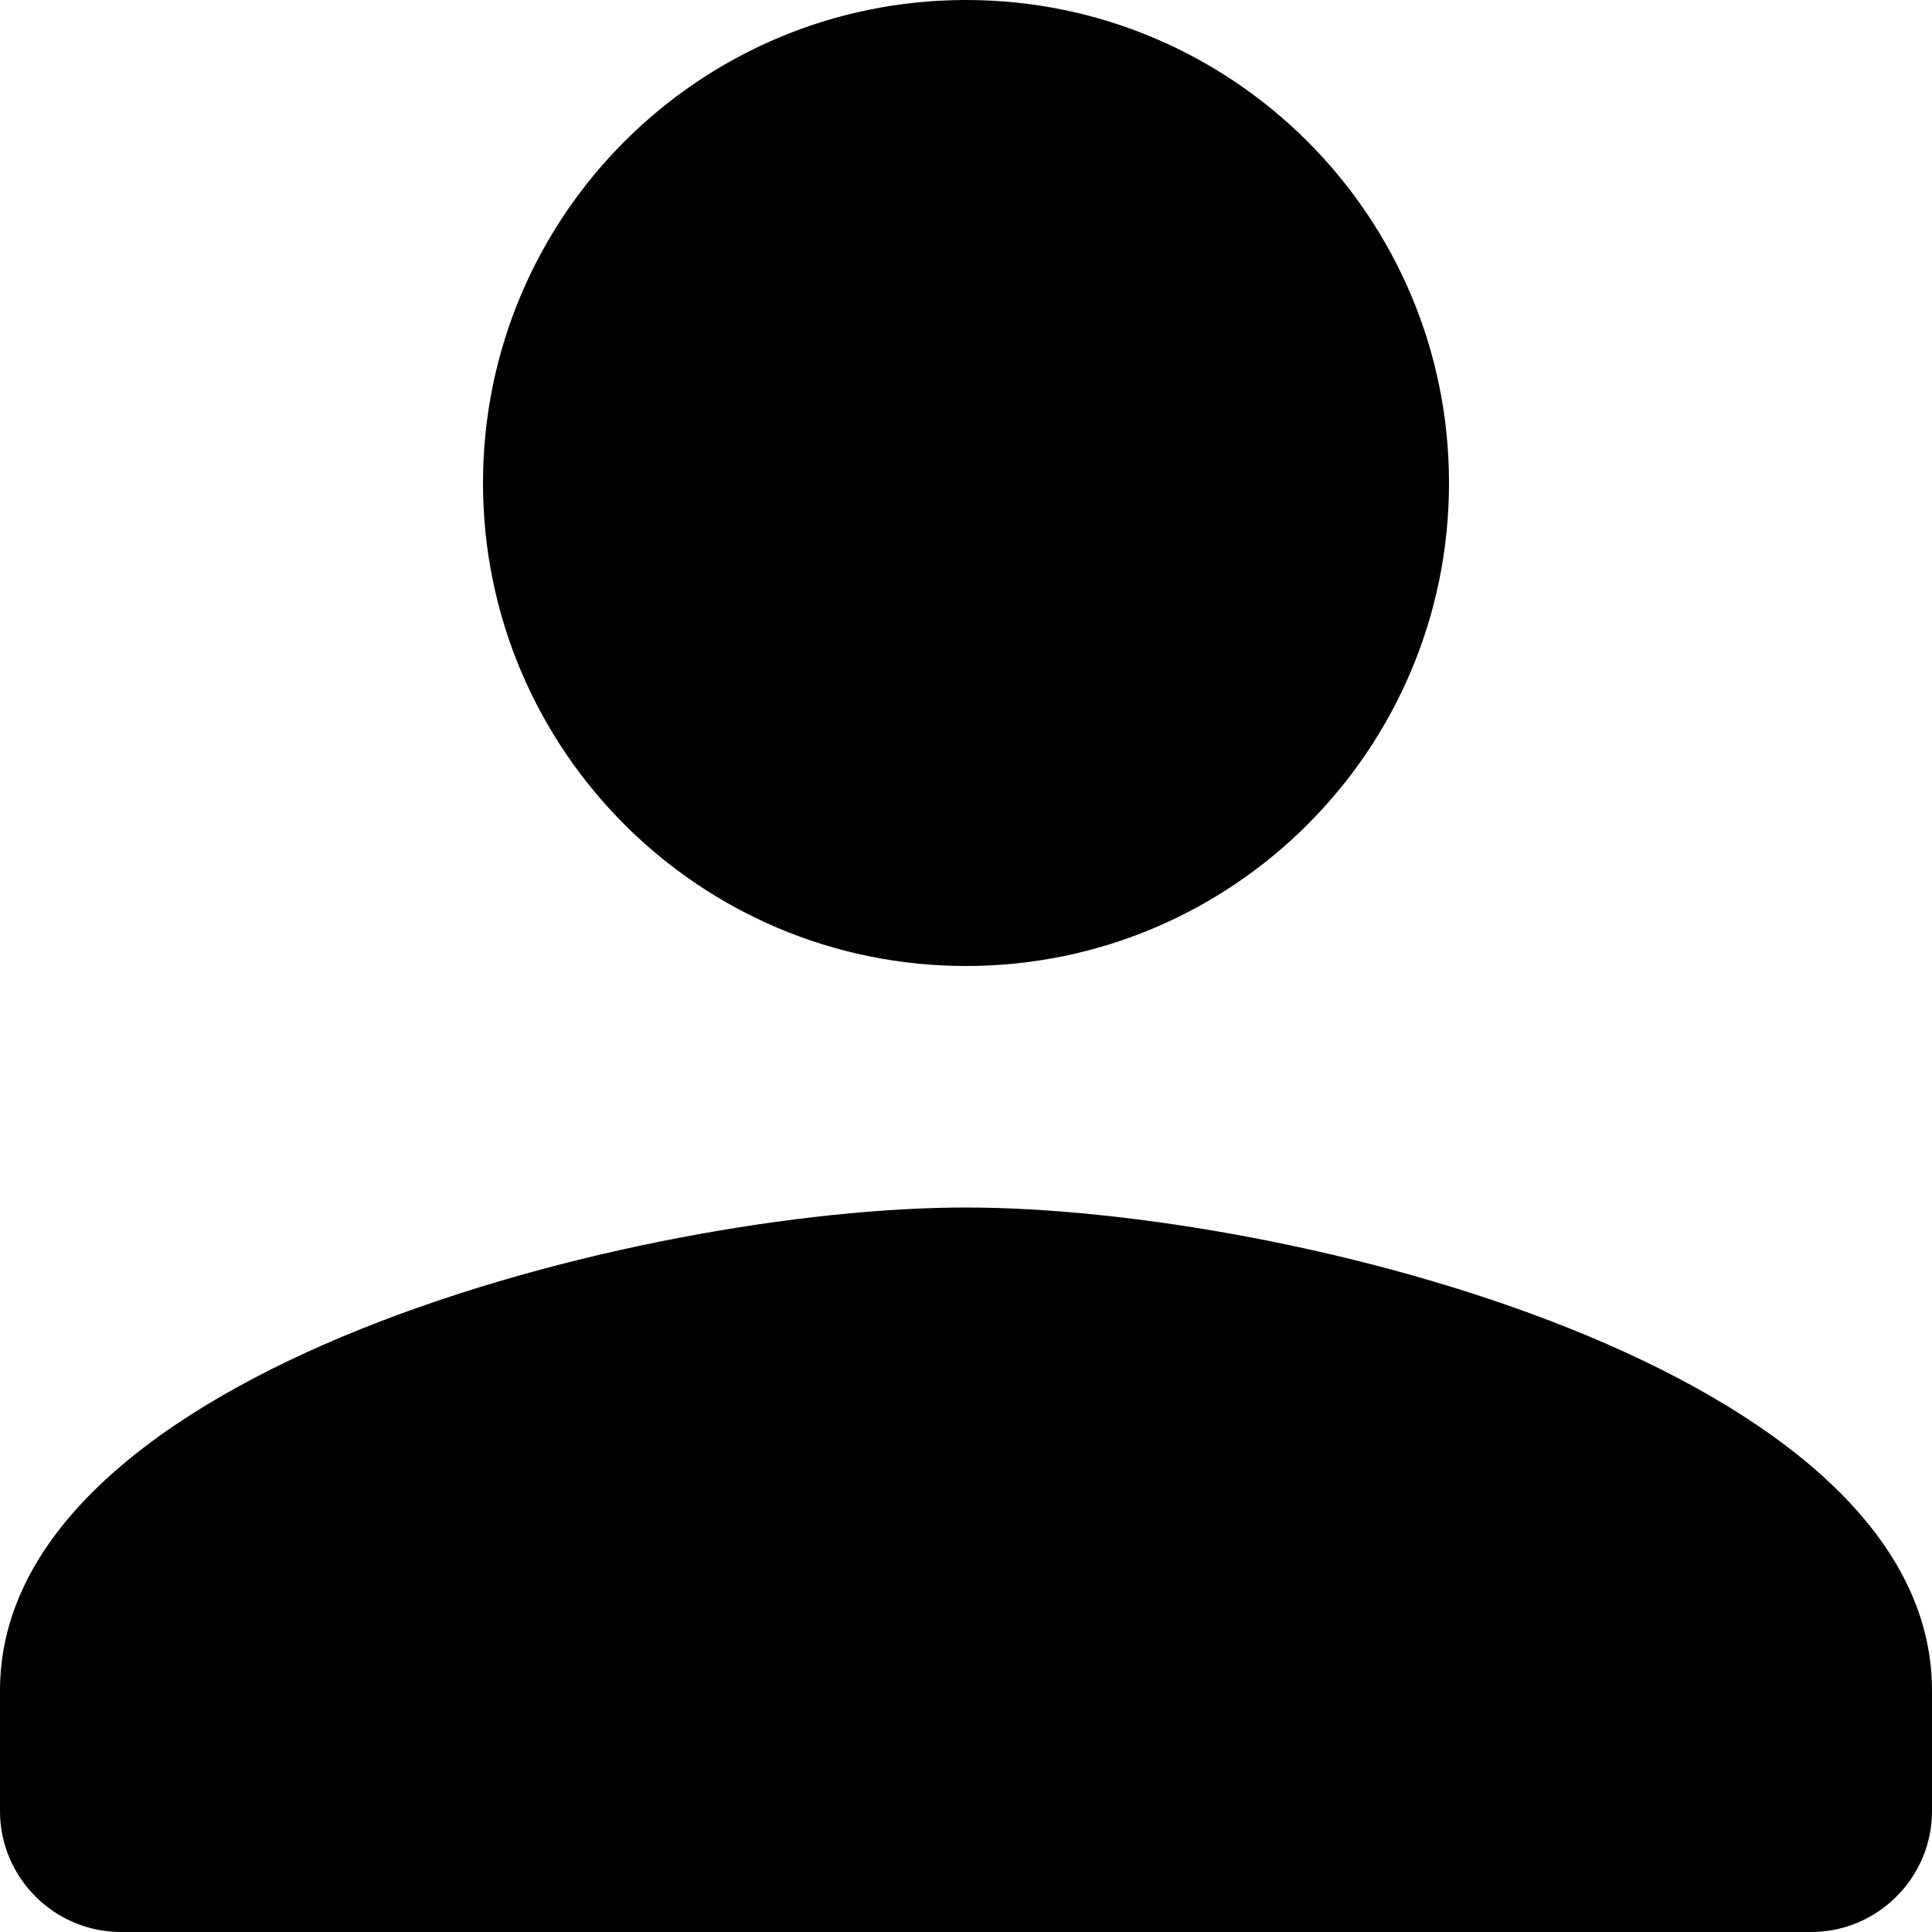
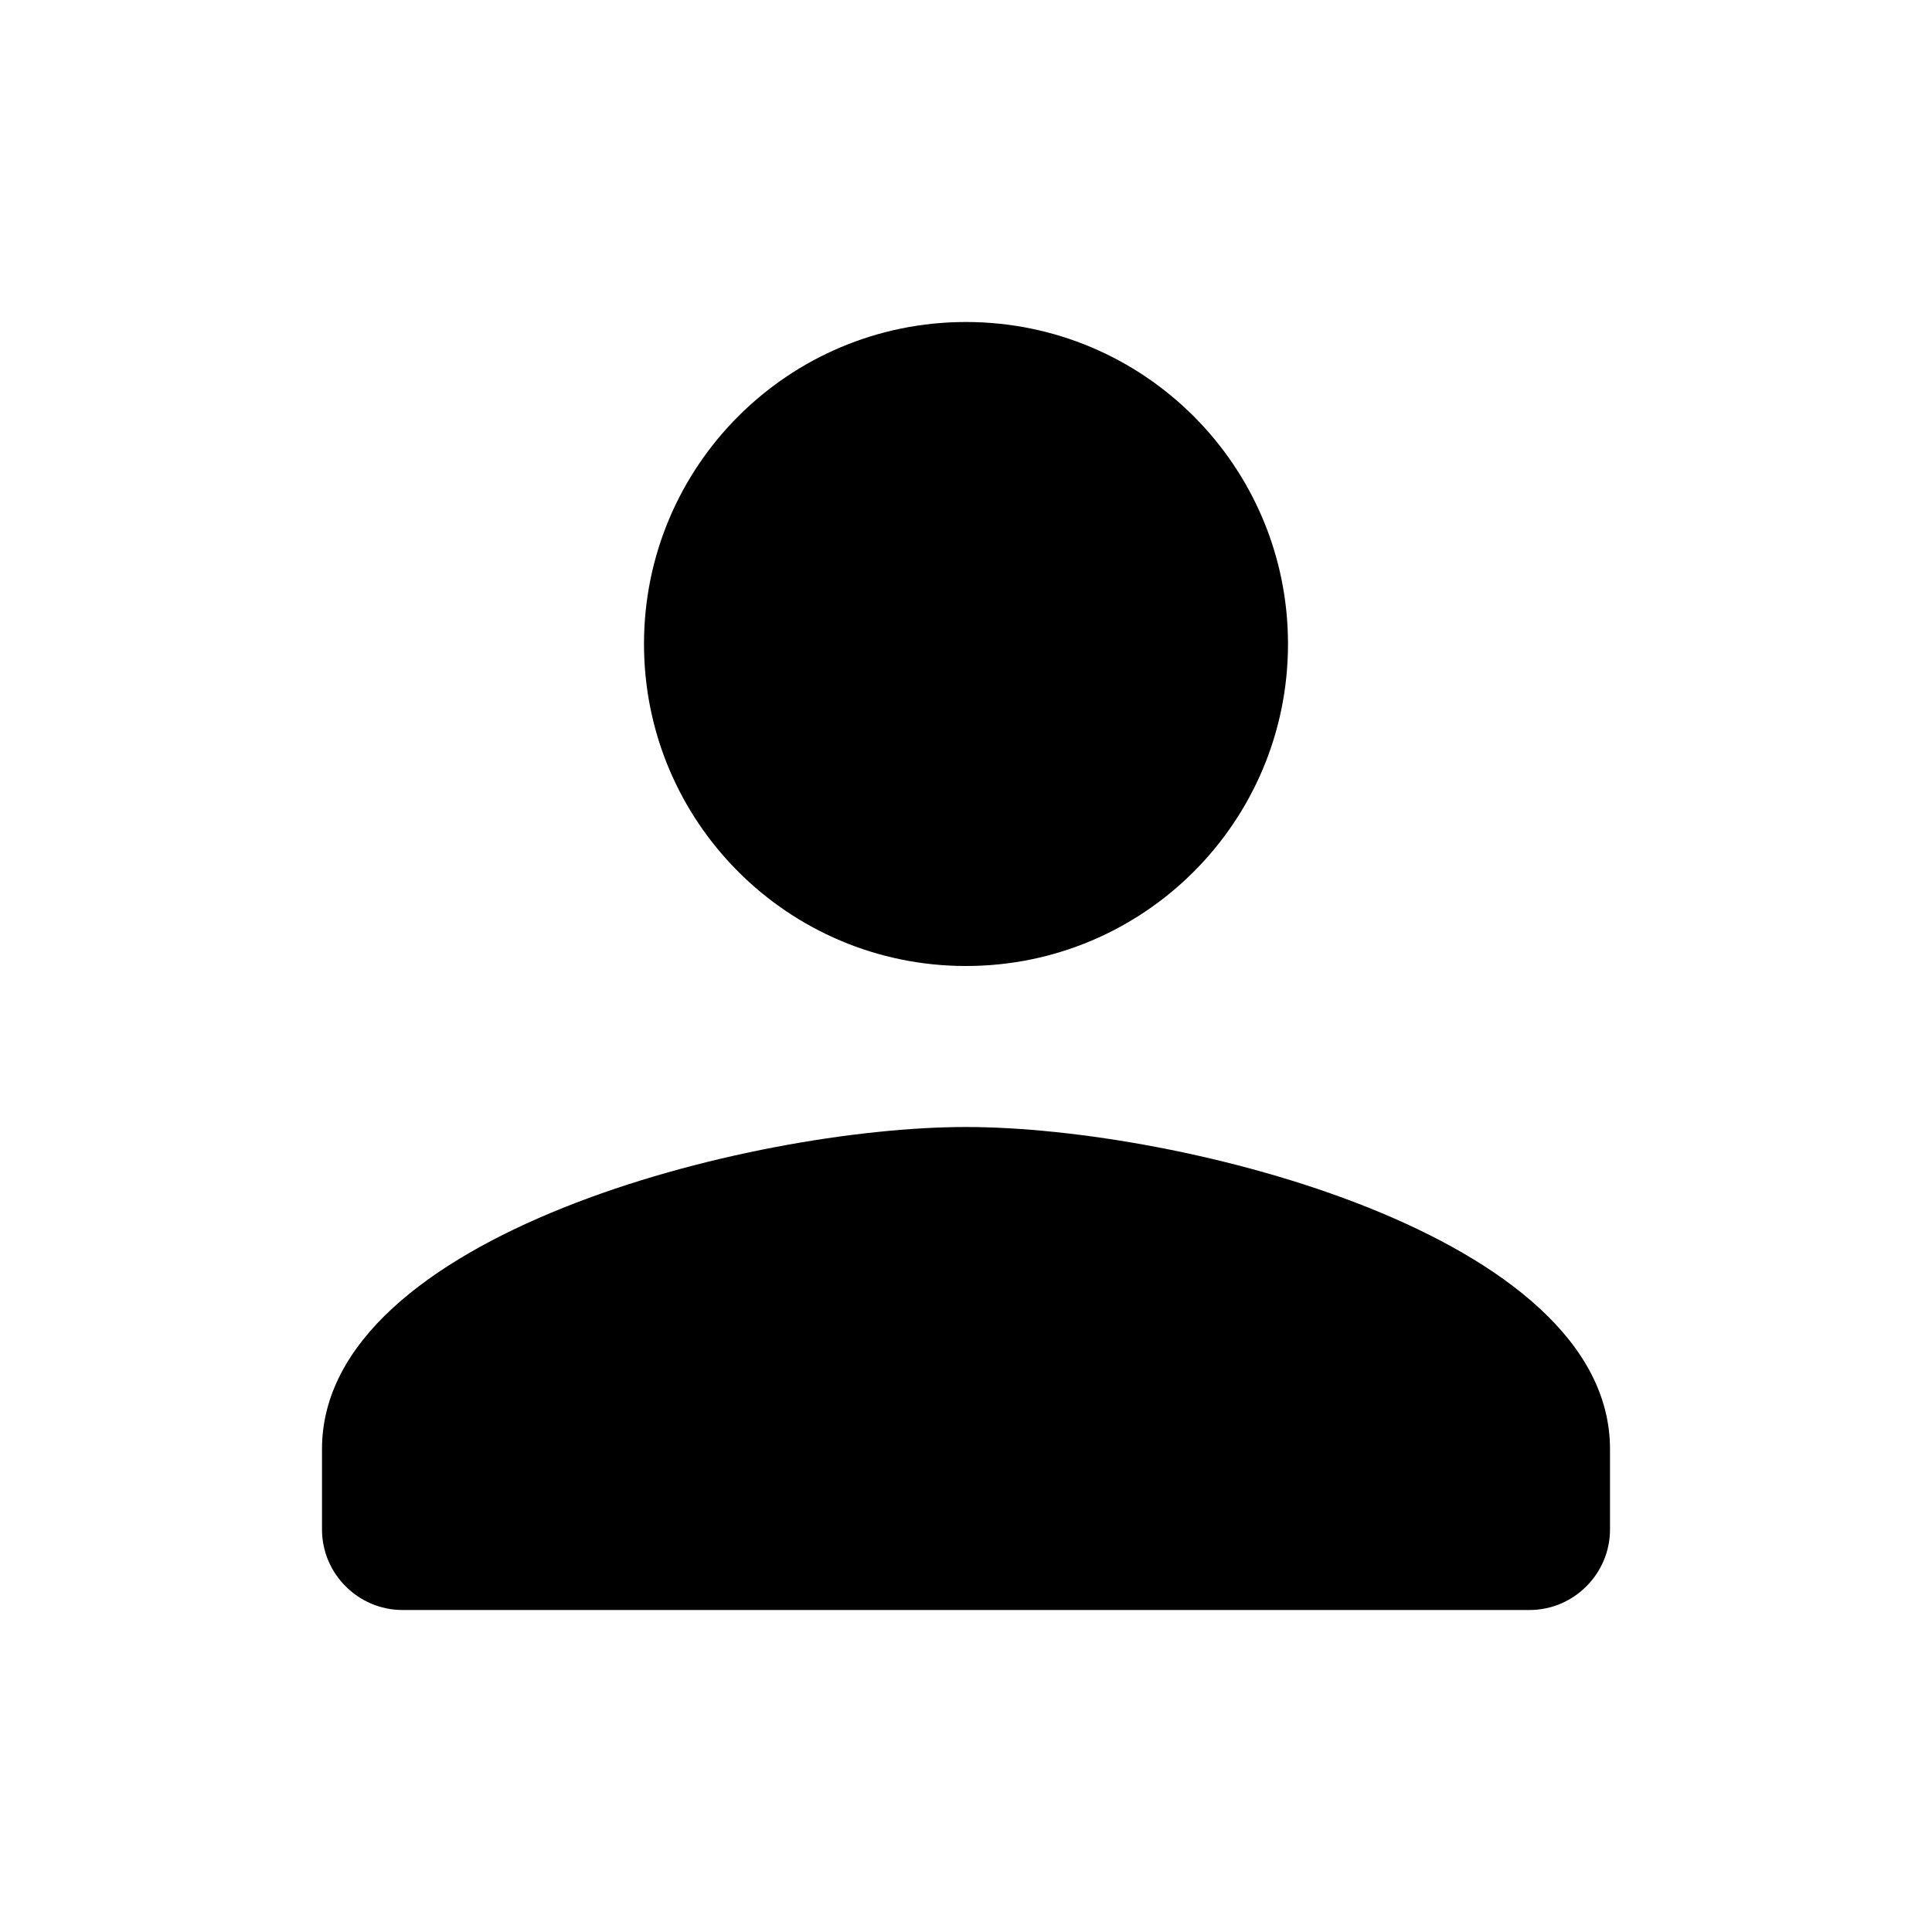
<svg xmlns="http://www.w3.org/2000/svg" version="1.1" width="1024" height="1024" viewBox="0 0 1024 1024">
  <g id="icomoon-ignore">
</g>
-   <path d="M512 512c141.385 0 256-114.615 256-256s-114.615-256-256-256v0c-141.385 0-256 114.615-256 256s114.615 256 256 256v0zM512 640c-170.837 0-512 85.76-512 256v64c0 35.157 28.843 64 64 64h896c35.157 0 64-28.843 64-64v-64c0-170.24-341.163-256-512-256z" />
+   <path d="M512 512c94.293 0 170.667-76.373 170.667-170.667s-76.373-170.667-170.667-170.667c-94.293 0-170.667 76.373-170.667 170.667s76.373 170.667 170.667 170.667zM512 597.333c-113.92 0-341.333 57.173-341.333 170.667v42.667c0 23.467 19.2 42.667 42.667 42.667h597.333c23.467 0 42.667-19.2 42.667-42.667v-42.667c0-113.493-227.413-170.667-341.333-170.667z" />
</svg>
